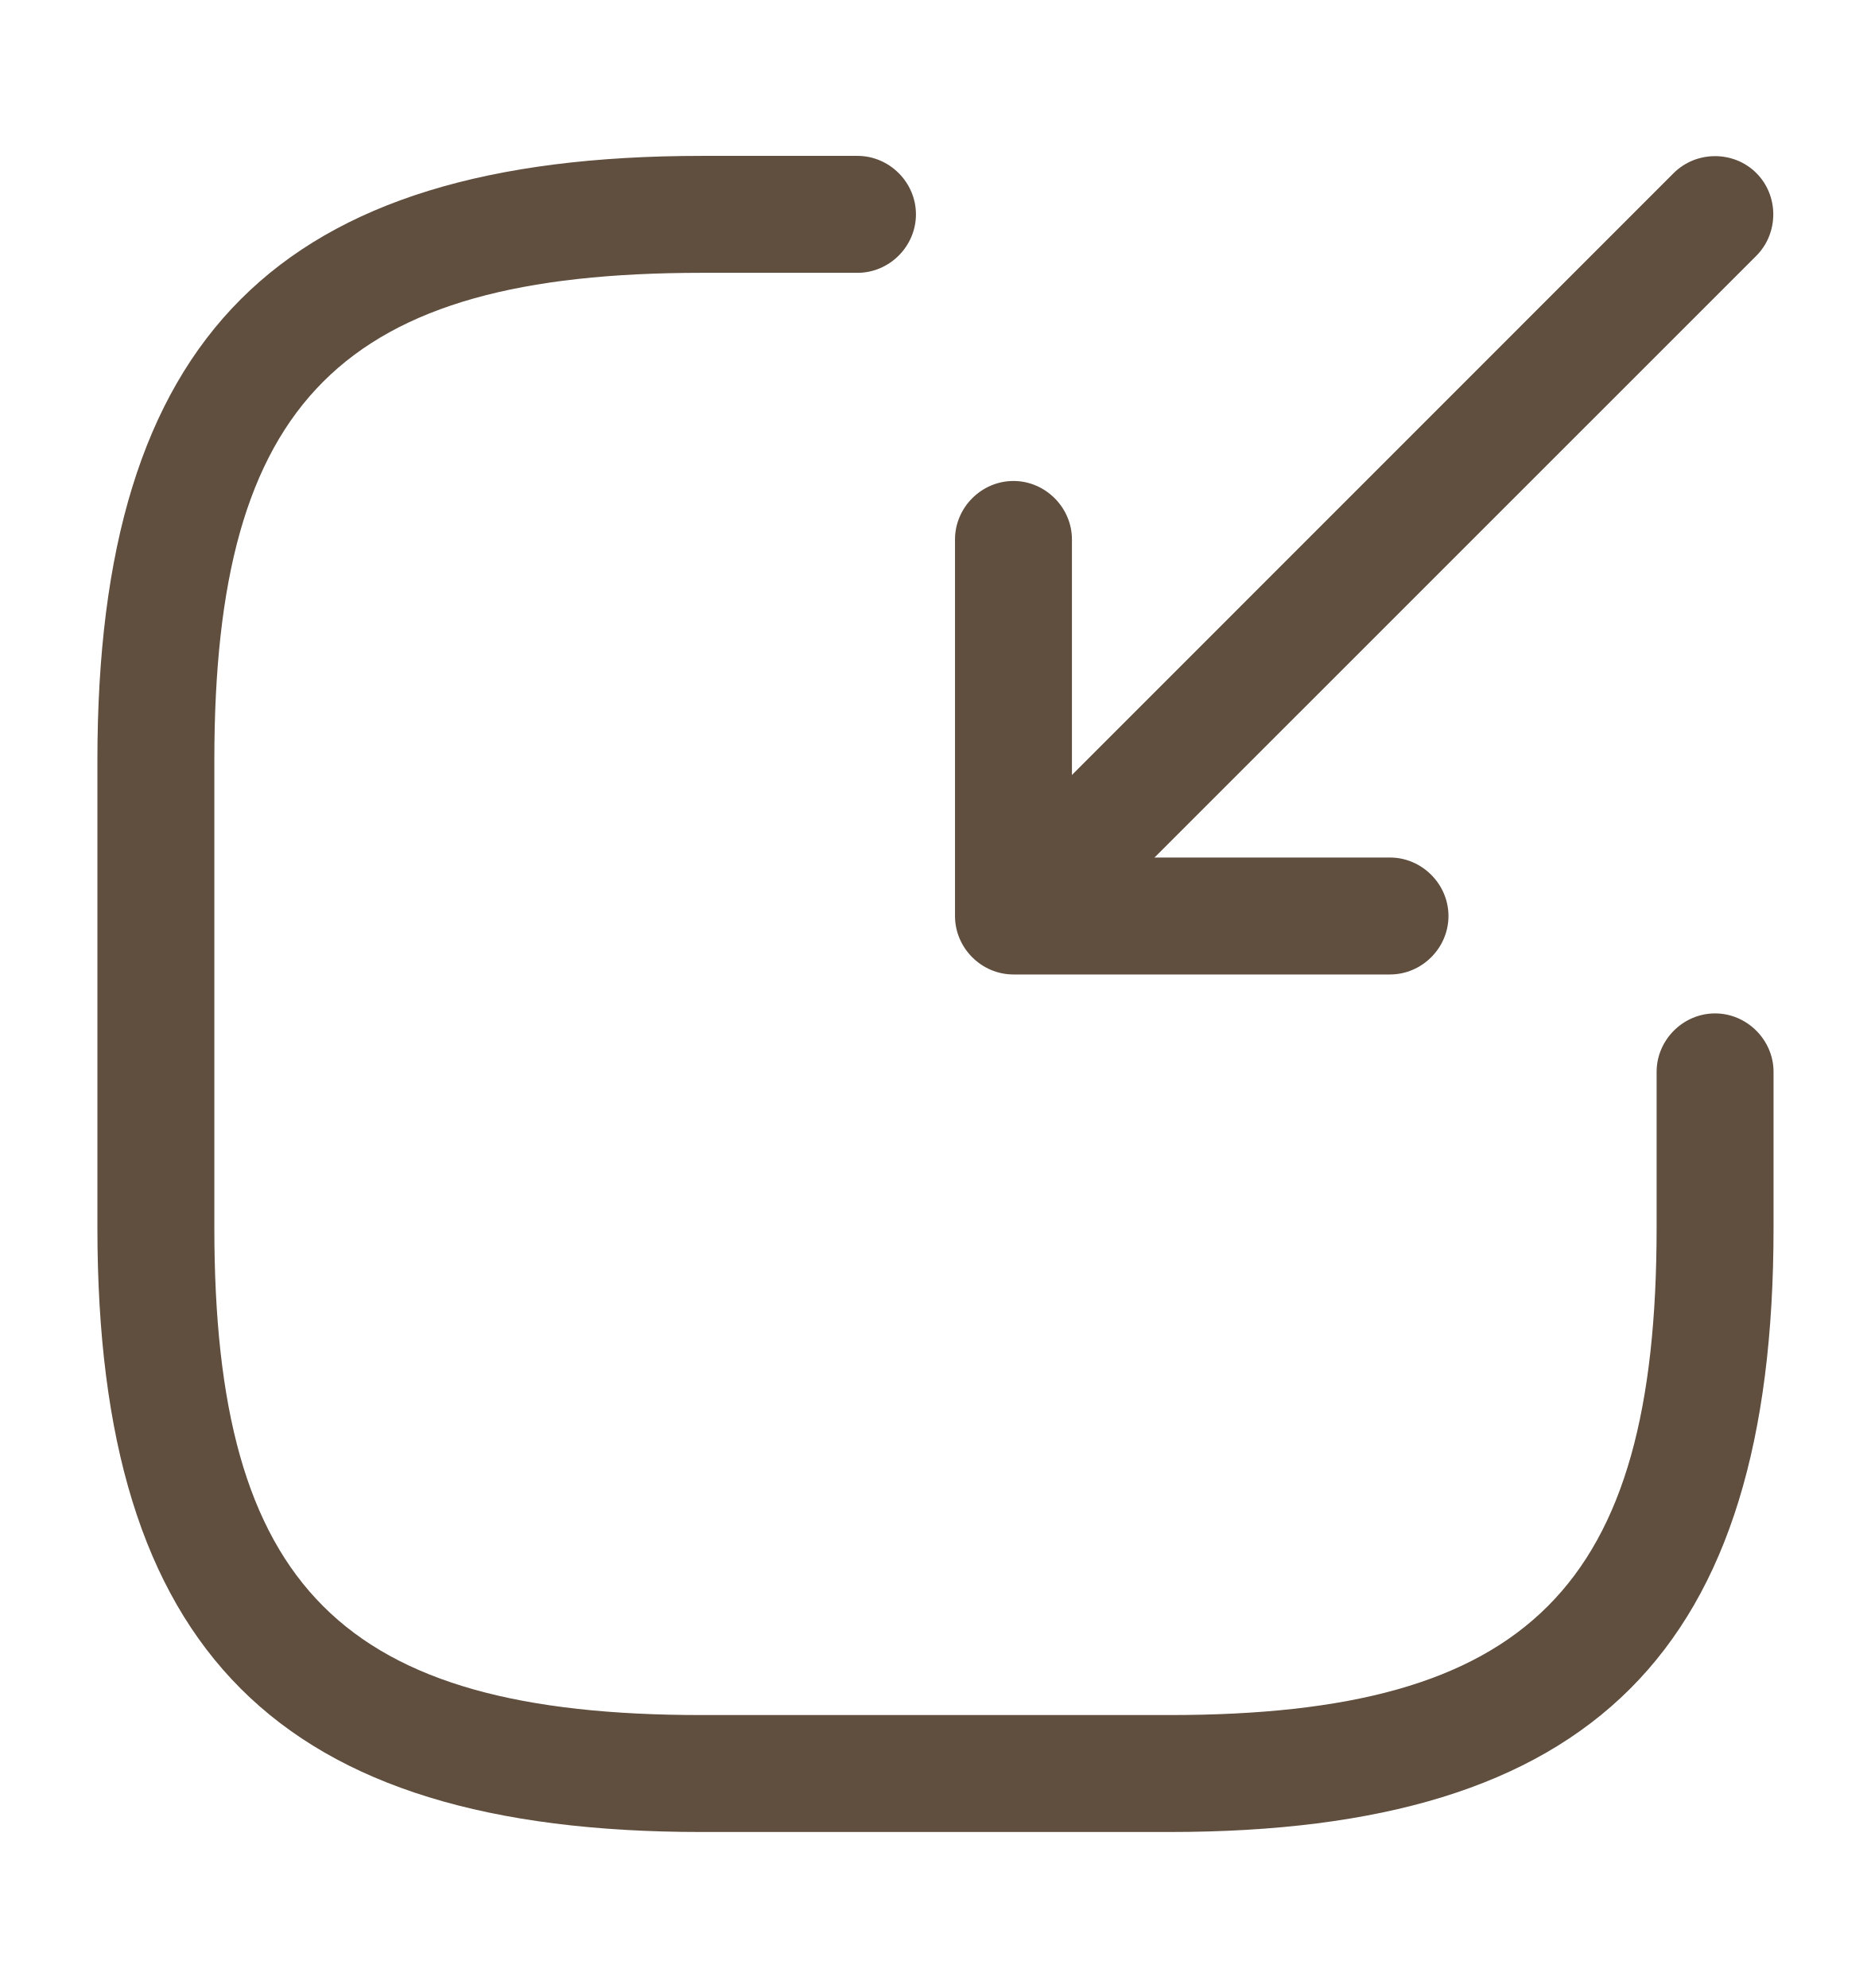
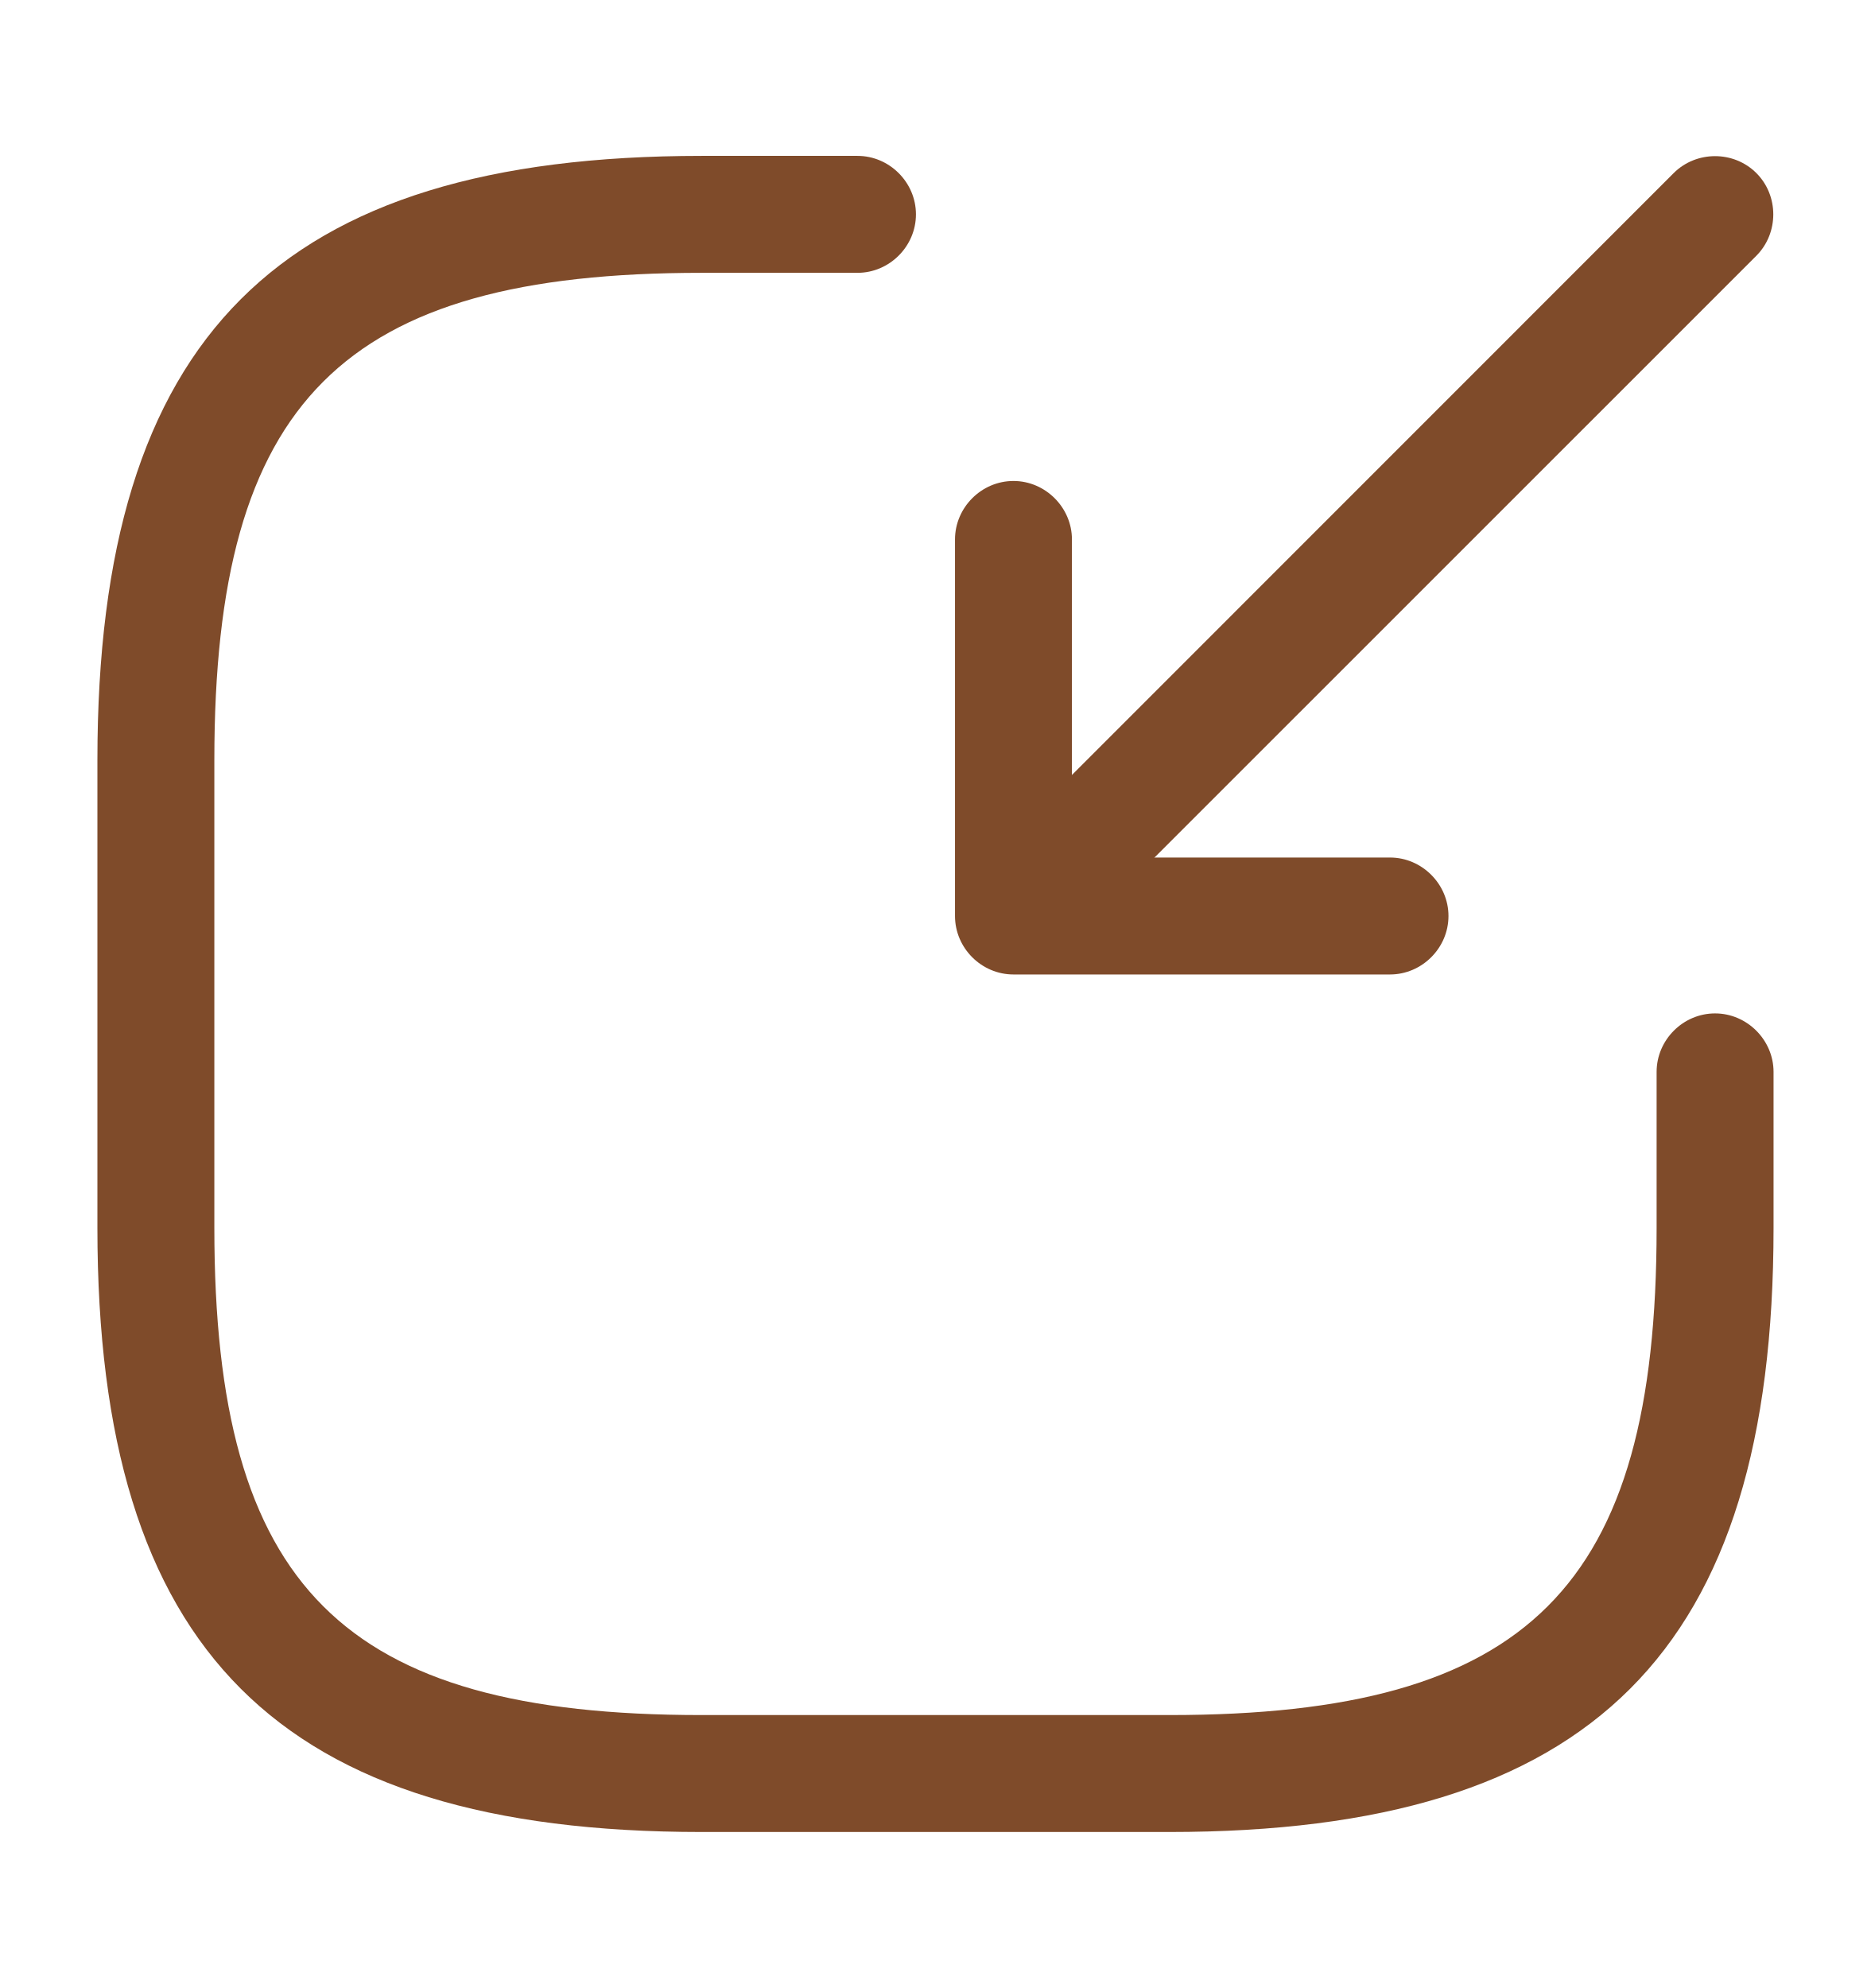
<svg xmlns="http://www.w3.org/2000/svg" width="16" height="17" viewBox="0 0 16 17" fill="none">
-   <path d="M9.2 7.8C9.073 7.8 8.947 7.753 8.847 7.653C8.653 7.46 8.653 7.14 8.847 6.947L14.313 1.48C14.507 1.287 14.827 1.287 15.02 1.48C15.213 1.673 15.213 1.993 15.02 2.187L9.553 7.653C9.46 7.747 9.333 7.8 9.2 7.8Z" fill="#604f3f" />
-   <path d="M11.887 8.333H8.667C8.393 8.333 8.167 8.107 8.167 7.833V4.613C8.167 4.34 8.393 4.113 8.667 4.113C8.94 4.113 9.167 4.34 9.167 4.613V7.333H11.887C12.16 7.333 12.387 7.56 12.387 7.833C12.387 8.107 12.16 8.333 11.887 8.333Z" fill="#604f3f" />
-   <path d="M10 15.666H6C2.38 15.666 0.833 14.12 0.833 10.5V6.5C0.833 2.88 2.38 1.333 6 1.333H7.333C7.607 1.333 7.833 1.56 7.833 1.833C7.833 2.106 7.607 2.333 7.333 2.333H6C2.927 2.333 1.833 3.426 1.833 6.5V10.5C1.833 13.573 2.927 14.666 6 14.666H10C13.073 14.666 14.167 13.573 14.167 10.5V9.166C14.167 8.893 14.393 8.666 14.667 8.666C14.94 8.666 15.167 8.893 15.167 9.166V10.5C15.167 14.12 13.62 15.666 10 15.666Z" fill="#604f3f" />
+   <path d="M9.2 7.8C9.073 7.8 8.947 7.753 8.847 7.653C8.653 7.46 8.653 7.14 8.847 6.947L14.313 1.48C14.507 1.287 14.827 1.287 15.02 1.48C15.213 1.673 15.213 1.993 15.02 2.187L9.553 7.653C9.46 7.747 9.333 7.8 9.2 7.8Z" fill="#7f4b2a" />
+   <path d="M11.887 8.333H8.667C8.393 8.333 8.167 8.107 8.167 7.833V4.613C8.167 4.34 8.393 4.113 8.667 4.113C8.94 4.113 9.167 4.34 9.167 4.613V7.333H11.887C12.16 7.333 12.387 7.56 12.387 7.833C12.387 8.107 12.16 8.333 11.887 8.333Z" fill="#7f4b2a" />
+   <path d="M10 15.666H6C2.38 15.666 0.833 14.12 0.833 10.5V6.5C0.833 2.88 2.38 1.333 6 1.333H7.333C7.607 1.333 7.833 1.56 7.833 1.833C7.833 2.106 7.607 2.333 7.333 2.333H6C2.927 2.333 1.833 3.426 1.833 6.5V10.5C1.833 13.573 2.927 14.666 6 14.666H10C13.073 14.666 14.167 13.573 14.167 10.5V9.166C14.167 8.893 14.393 8.666 14.667 8.666C14.94 8.666 15.167 8.893 15.167 9.166V10.5C15.167 14.12 13.62 15.666 10 15.666Z" fill="#7f4b2a" />
</svg>
